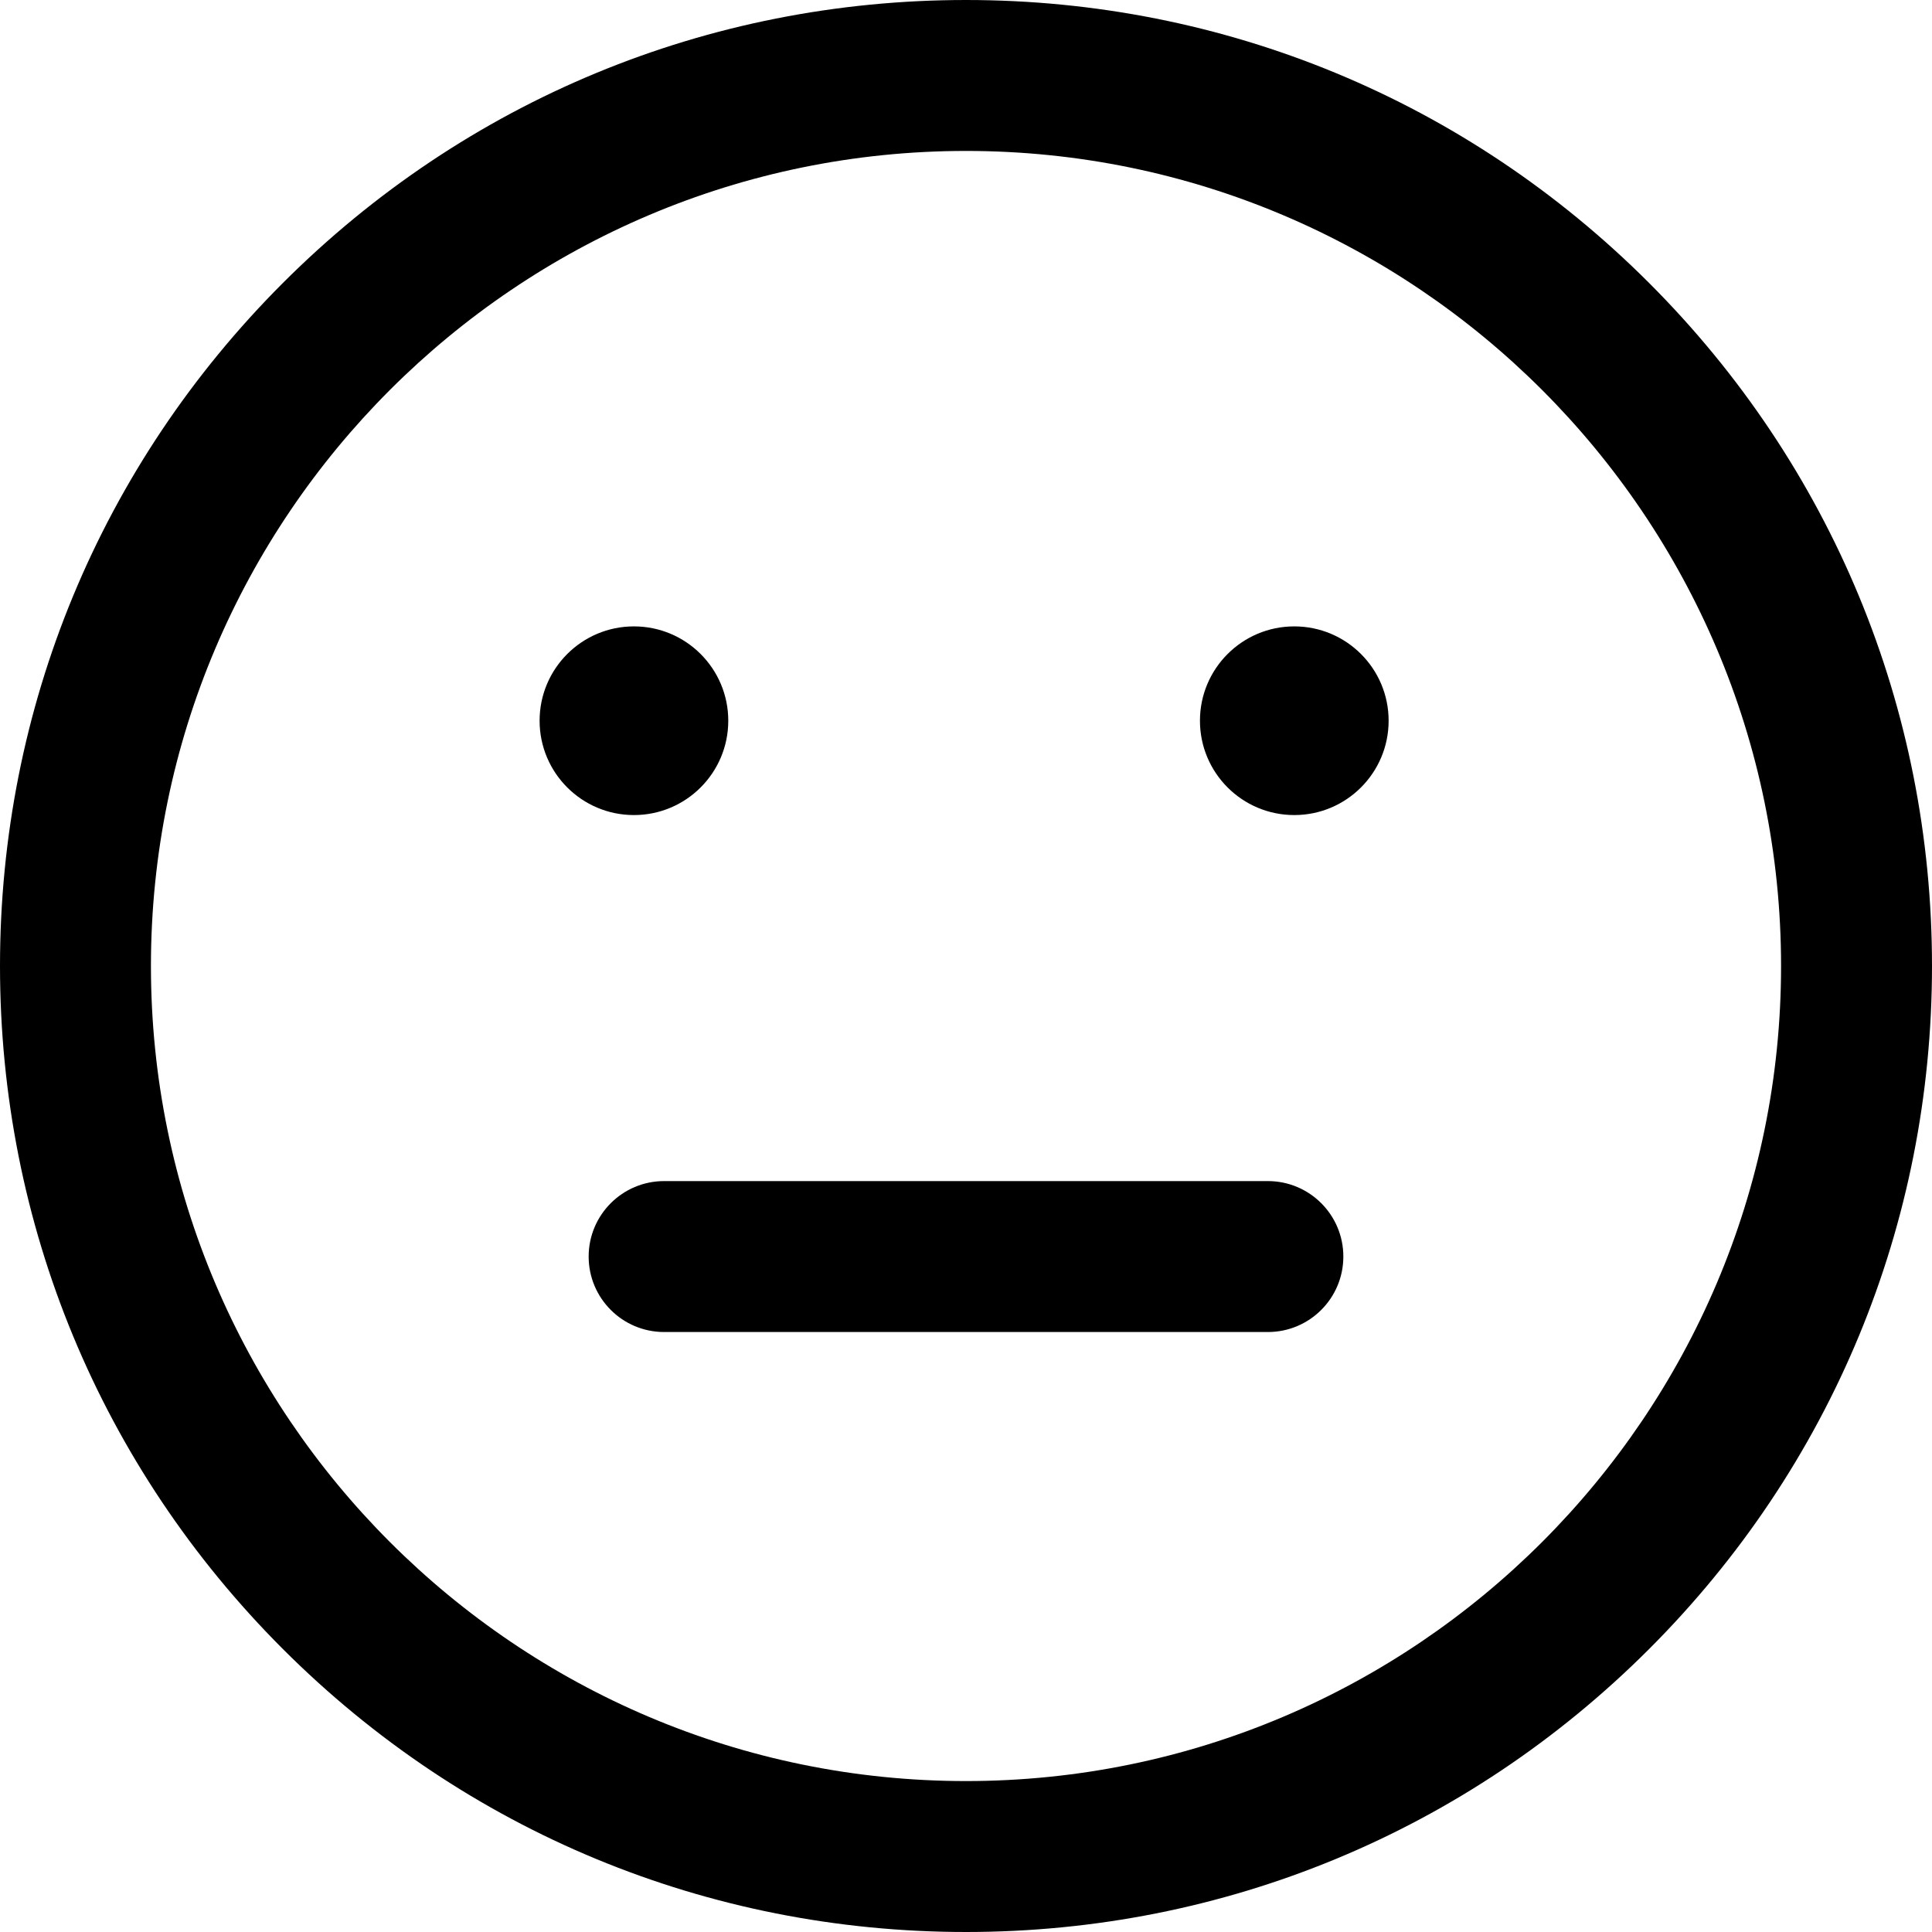
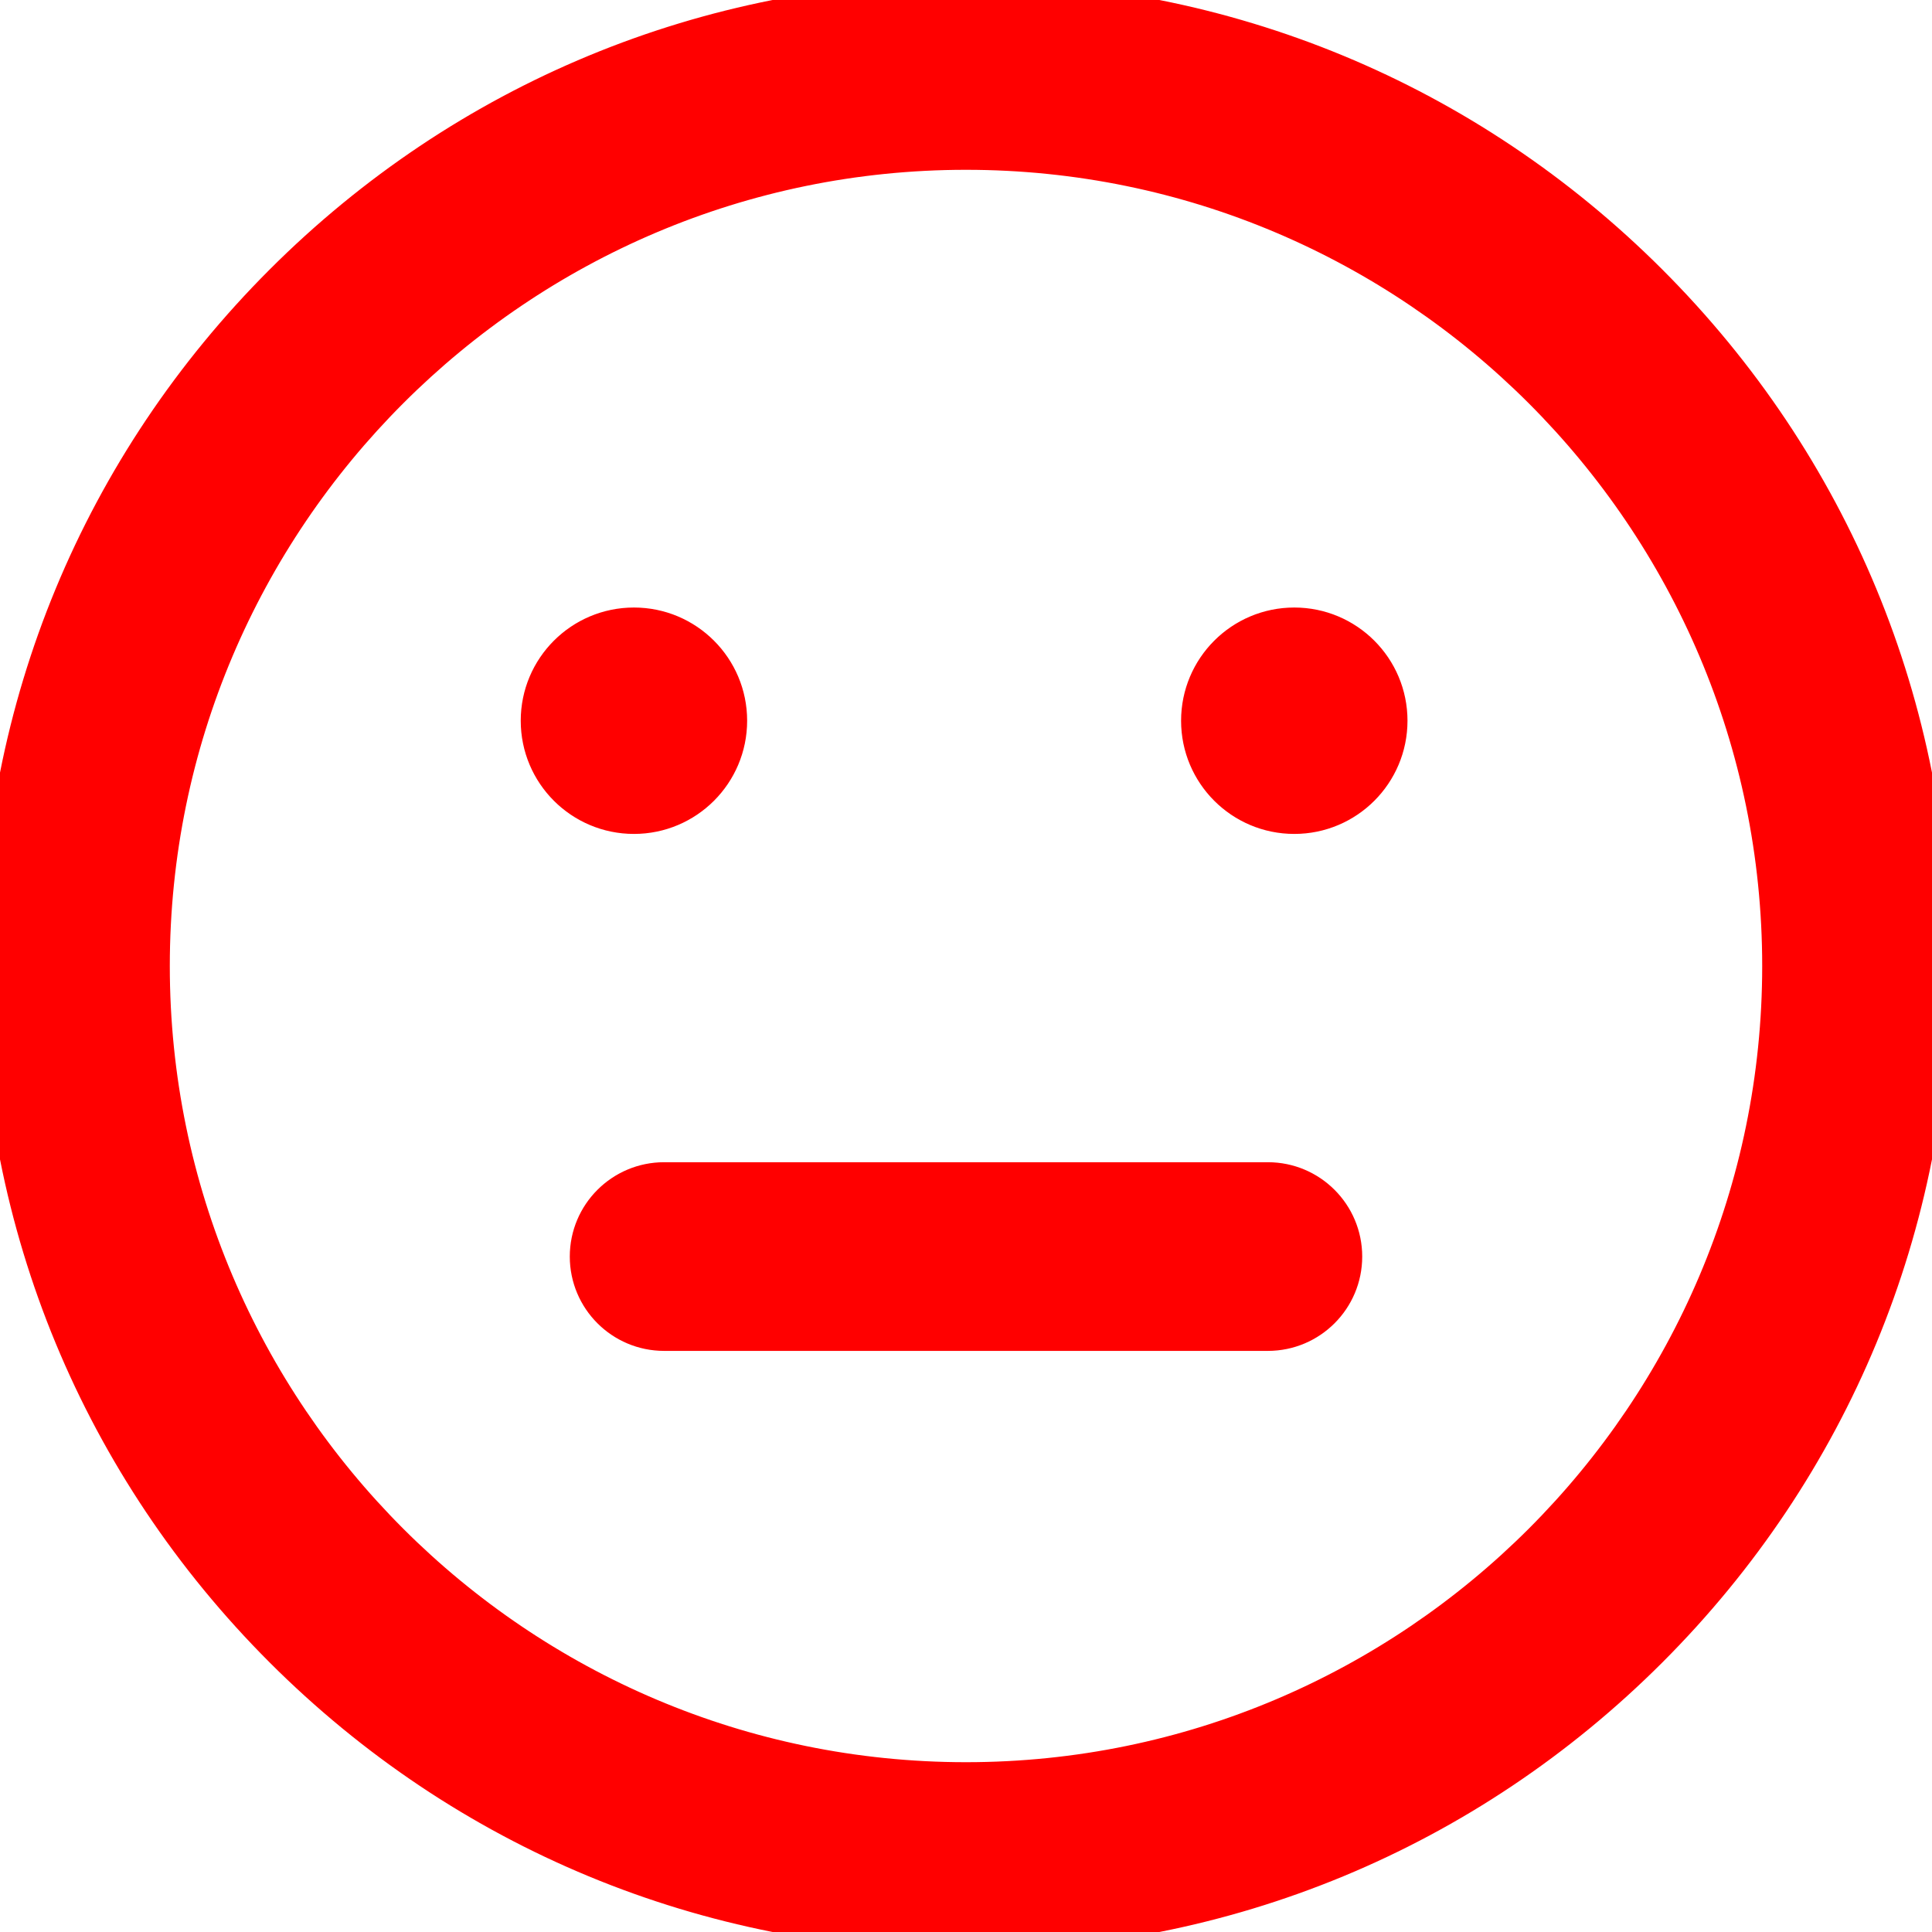
<svg xmlns="http://www.w3.org/2000/svg" id="Layer_1" enable-background="new 0 0 512 512" height="512" viewBox="0 0 512 512" width="512">
-   <path d="m256 512c-68.38 0-132.667-26.629-181.02-74.98-48.351-48.353-74.98-112.64-74.98-181.02s26.629-132.667 74.98-181.02c48.353-48.351 112.64-74.98 181.02-74.98s132.667 26.629 181.02 74.98c48.351 48.353 74.98 112.64 74.98 181.02s-26.629 132.667-74.98 181.02c-48.353 48.351-112.64 74.98-181.02 74.98zm0-472c-119.103 0-216 96.897-216 216s96.897 216 216 216 216-96.897 216-216-96.897-216-216-216zm100 293c0-11.046-8.954-20-20-20h-160c-11.046 0-20 8.954-20 20s8.954 20 20 20h160c11.046 0 20-8.954 20-20zm-188-167c13.807 0 25 11.193 25 25s-11.193 25-25 25-25-11.193-25-25 11.193-25 25-25zm150 25c0 13.807 11.193 25 25 25s25-11.193 25-25-11.193-25-25-25-25 11.193-25 25z" />
+   <defs id="colors">
+     <linearGradient id="lineColor">
+       <stop offset="0" stop-color="#FF0000" />
+       <stop offset="1" stop-color="#FF0000" />
+     </linearGradient>
+   </defs>
+   <g fill="url(#lineColor)" stroke="url(#lineColor)" stroke-width="10">
+     <path d="m256 512c-68.38 0-132.667-26.629-181.02-74.98-48.351-48.353-74.98-112.64-74.98-181.02s26.629-132.667 74.98-181.02c48.353-48.351 112.64-74.98 181.02-74.98s132.667 26.629 181.02 74.98c48.351 48.353 74.98 112.64 74.98 181.02s-26.629 132.667-74.98 181.02c-48.353 48.351-112.64 74.98-181.02 74.98zm0-472c-119.103 0-216 96.897-216 216s96.897 216 216 216 216-96.897 216-216-96.897-216-216-216zm100 293c0-11.046-8.954-20-20-20h-160c-11.046 0-20 8.954-20 20s8.954 20 20 20h160c11.046 0 20-8.954 20-20zm-188-167c13.807 0 25 11.193 25 25s-11.193 25-25 25-25-11.193-25-25 11.193-25 25-25zm150 25c0 13.807 11.193 25 25 25s25-11.193 25-25-11.193-25-25-25-25 11.193-25 25z" />
+   </g>
</svg>
